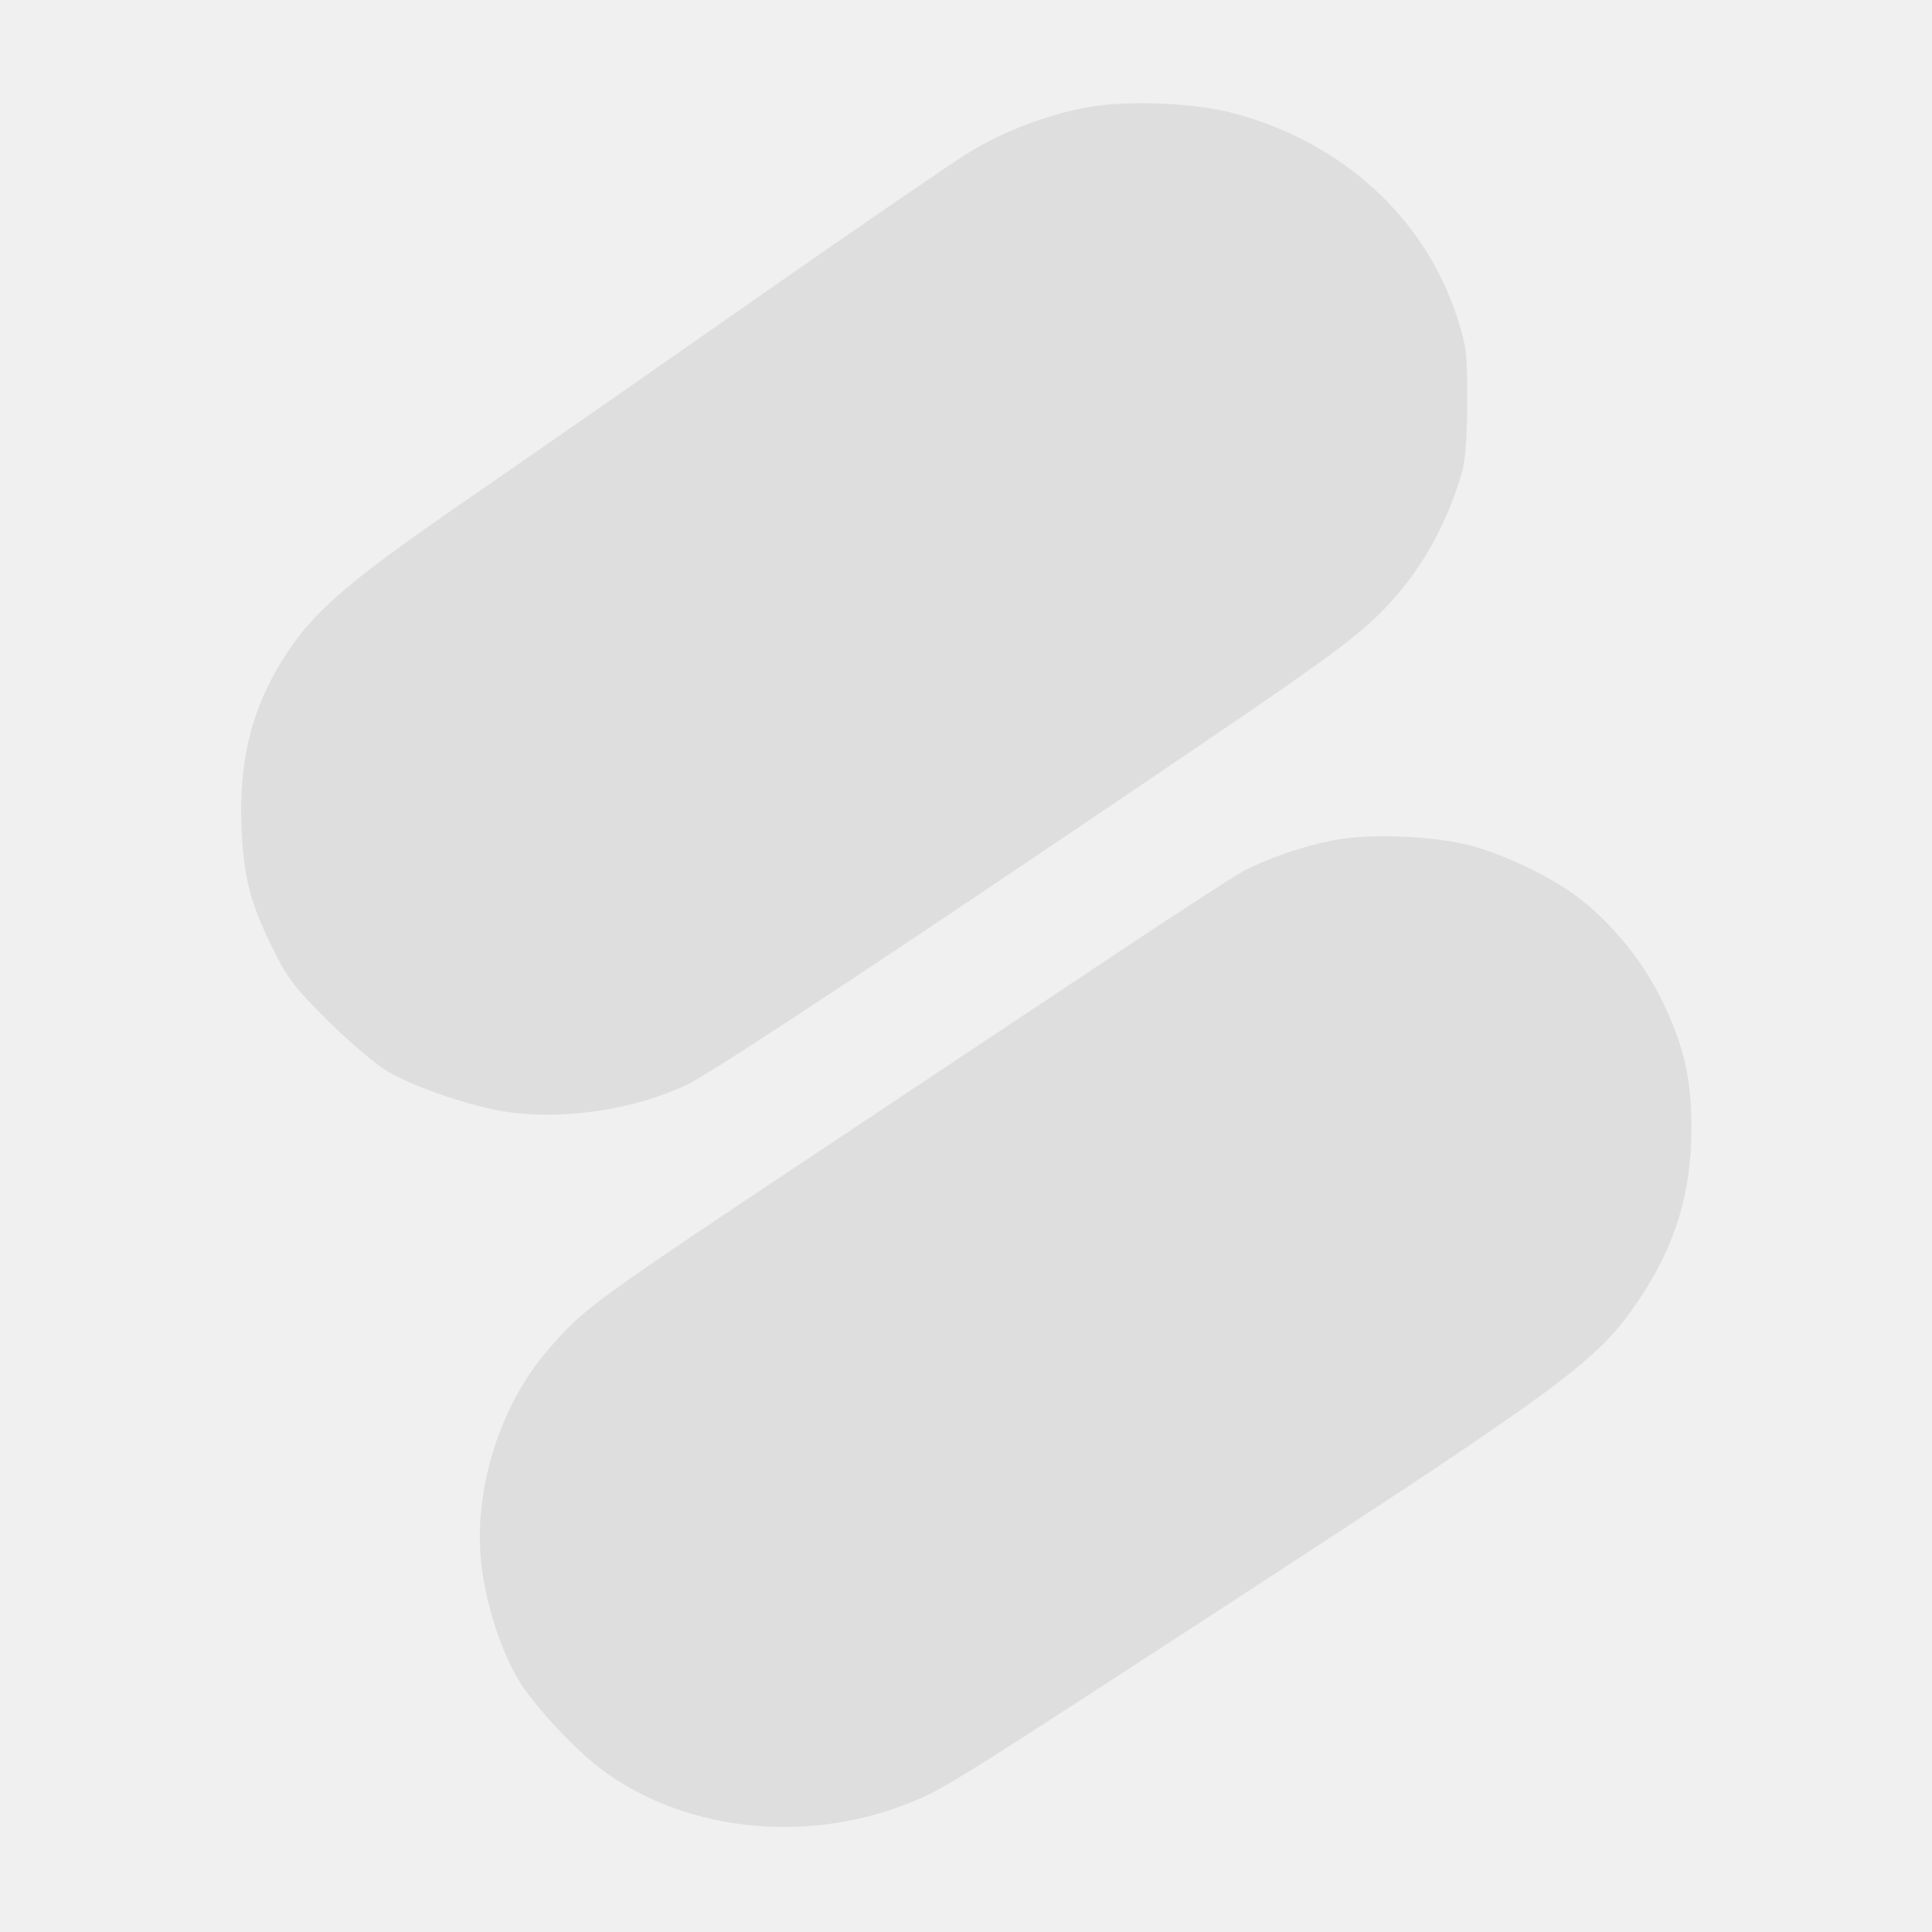
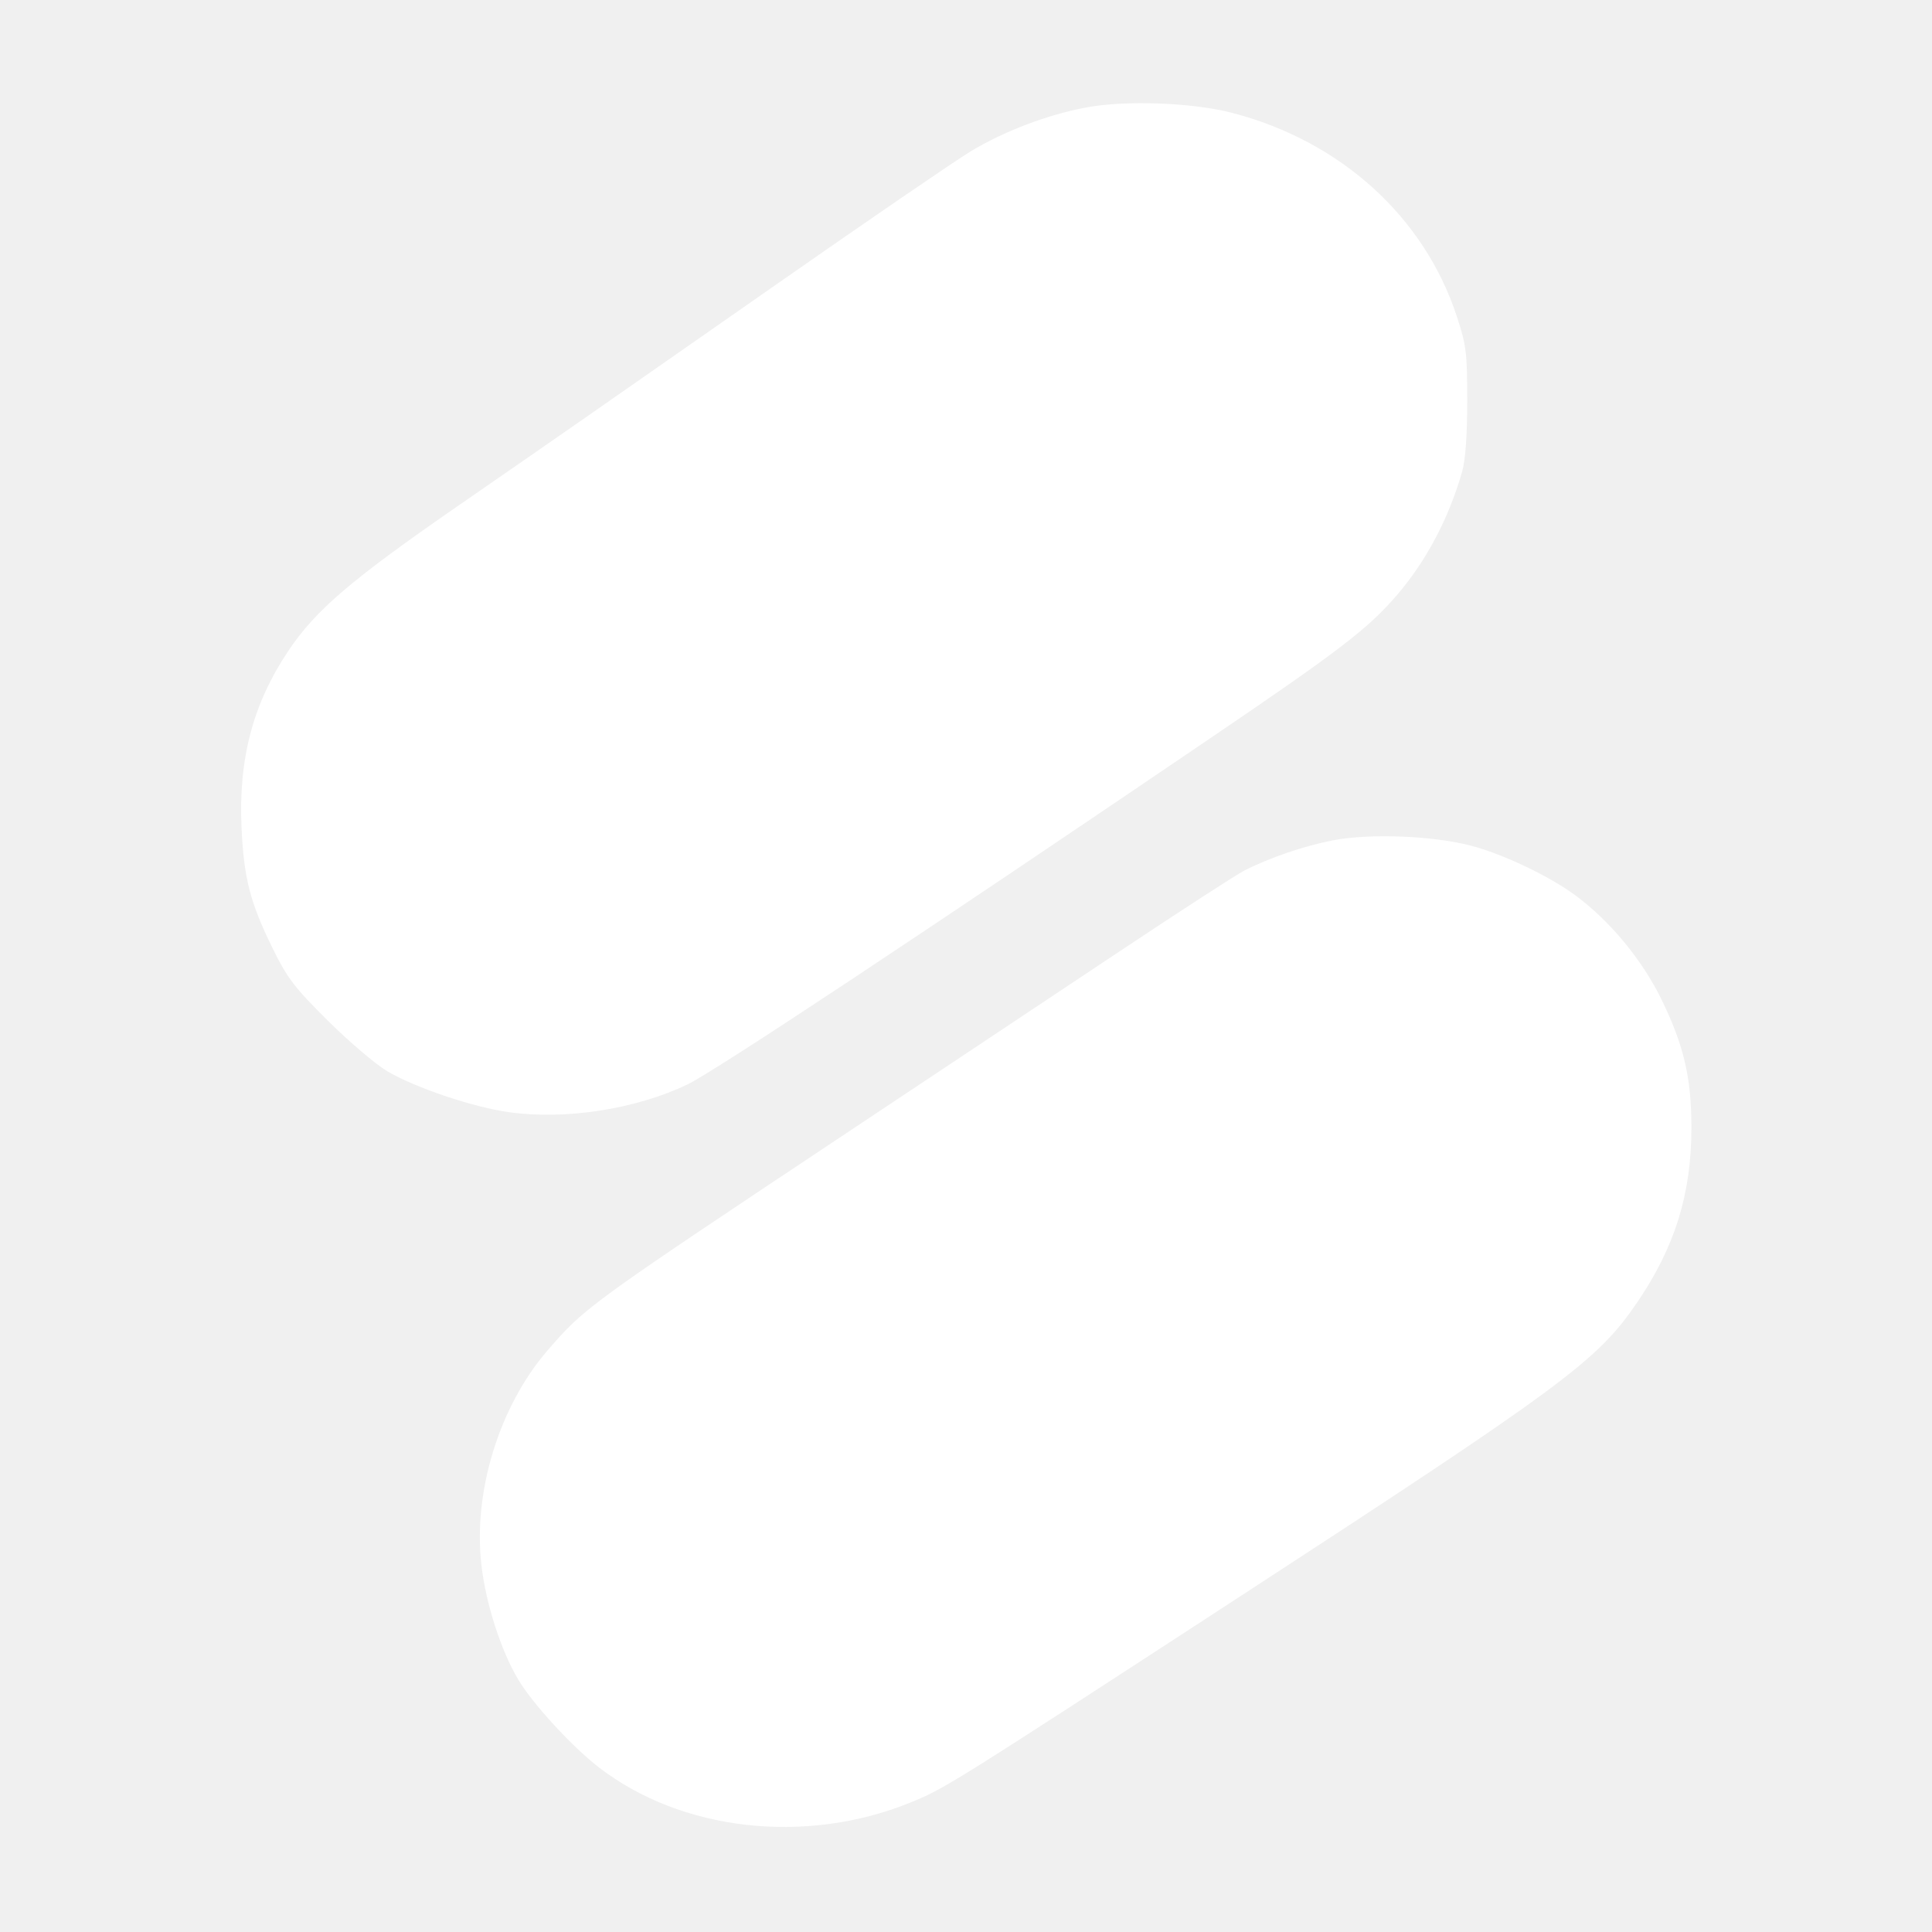
<svg xmlns="http://www.w3.org/2000/svg" width="512" height="512" viewBox="537 142 530 530">
  <defs>
    <style id="current-color-scheme" type="text/css">
      .ColorScheme-Text {
-         color: #dedede;
+         color: #ffffff;
      }
      @media (prefers-color-scheme: dark) {
        .ColorScheme-Text {
-           color: #dedede;
+           color: #ffffff;
        }
      }
      @media (prefers-color-scheme: light) {
        .ColorScheme-Text {
          color: #171616;
        }
      }
    </style>
  </defs>
-   <path class="ColorScheme-Text" fill="currentColor" stroke="none" fill-rule="evenodd" d="M 834.849 171.501 C 824.202 173.516, 812.341 178.038, 803.229 183.557 C 798.978 186.131, 775.475 202.217, 751 219.304 C 694.686 258.617, 694.345 258.855, 662.320 281 C 633.239 301.109, 623.550 309.404, 616.061 320.601 C 606.382 335.072, 602.391 350.195, 603.262 369.092 C 603.899 382.887, 605.607 389.537, 611.718 402 C 615.802 410.330, 617.677 412.794, 626.938 422 C 632.747 427.775, 640.108 434.030, 643.295 435.899 C 651.003 440.421, 666.641 445.687, 676.515 447.087 C 692.093 449.294, 711.441 446.294, 725.626 439.472 C 733.038 435.906, 788.890 398.917, 869.500 344.186 C 904.513 320.414, 912.177 314.539, 920.067 305.423 C 928.153 296.080, 934.409 284.291, 938.069 271.500 C 939.015 268.196, 939.500 261.580, 939.500 252 C 939.500 238.761, 939.252 236.744, 936.652 228.812 C 927.684 201.454, 904.780 180.704, 874.999 172.960 C 864.077 170.119, 845.680 169.451, 834.849 171.501 Z M 902.834 372.496 C 894.919 374.001, 885.334 377.259, 878.377 380.808 C 876.183 381.927, 860.913 391.813, 844.444 402.776 C 827.975 413.739, 793.442 436.717, 767.704 453.838 C 698.242 500.043, 697.417 500.645, 687.176 512.496 C 673.924 527.833, 666.708 551.364, 669.083 571.500 C 670.329 582.066, 674.407 594.724, 679.135 602.700 C 683.077 609.352, 693.884 621.124, 701.300 626.846 C 723.886 644.271, 757.818 648.150, 786.497 636.585 C 795.976 632.763, 797.566 631.771, 874.500 581.693 C 966.459 521.835, 975.249 515.336, 986.276 499.060 C 996.520 483.941, 1001 469.434, 1001 451.382 C 1001 437.678, 998.947 428.841, 992.848 416.290 C 987.517 405.321, 978.602 394.548, 969.055 387.541 C 961.783 382.202, 949.116 376.205, 940.337 373.944 C 929.884 371.252, 912.837 370.594, 902.834 372.496 Z" />
+   <path class="ColorScheme-Text" fill="#ffffff" stroke="none" fill-rule="evenodd" d="M 834.849 171.501 C 824.202 173.516, 812.341 178.038, 803.229 183.557 C 798.978 186.131, 775.475 202.217, 751 219.304 C 694.686 258.617, 694.345 258.855, 662.320 281 C 633.239 301.109, 623.550 309.404, 616.061 320.601 C 606.382 335.072, 602.391 350.195, 603.262 369.092 C 603.899 382.887, 605.607 389.537, 611.718 402 C 615.802 410.330, 617.677 412.794, 626.938 422 C 632.747 427.775, 640.108 434.030, 643.295 435.899 C 651.003 440.421, 666.641 445.687, 676.515 447.087 C 692.093 449.294, 711.441 446.294, 725.626 439.472 C 733.038 435.906, 788.890 398.917, 869.500 344.186 C 904.513 320.414, 912.177 314.539, 920.067 305.423 C 928.153 296.080, 934.409 284.291, 938.069 271.500 C 939.015 268.196, 939.500 261.580, 939.500 252 C 939.500 238.761, 939.252 236.744, 936.652 228.812 C 927.684 201.454, 904.780 180.704, 874.999 172.960 C 864.077 170.119, 845.680 169.451, 834.849 171.501 Z M 902.834 372.496 C 894.919 374.001, 885.334 377.259, 878.377 380.808 C 876.183 381.927, 860.913 391.813, 844.444 402.776 C 827.975 413.739, 793.442 436.717, 767.704 453.838 C 698.242 500.043, 697.417 500.645, 687.176 512.496 C 673.924 527.833, 666.708 551.364, 669.083 571.500 C 670.329 582.066, 674.407 594.724, 679.135 602.700 C 683.077 609.352, 693.884 621.124, 701.300 626.846 C 723.886 644.271, 757.818 648.150, 786.497 636.585 C 795.976 632.763, 797.566 631.771, 874.500 581.693 C 966.459 521.835, 975.249 515.336, 986.276 499.060 C 996.520 483.941, 1001 469.434, 1001 451.382 C 1001 437.678, 998.947 428.841, 992.848 416.290 C 987.517 405.321, 978.602 394.548, 969.055 387.541 C 961.783 382.202, 949.116 376.205, 940.337 373.944 C 929.884 371.252, 912.837 370.594, 902.834 372.496 Z" />
</svg>
